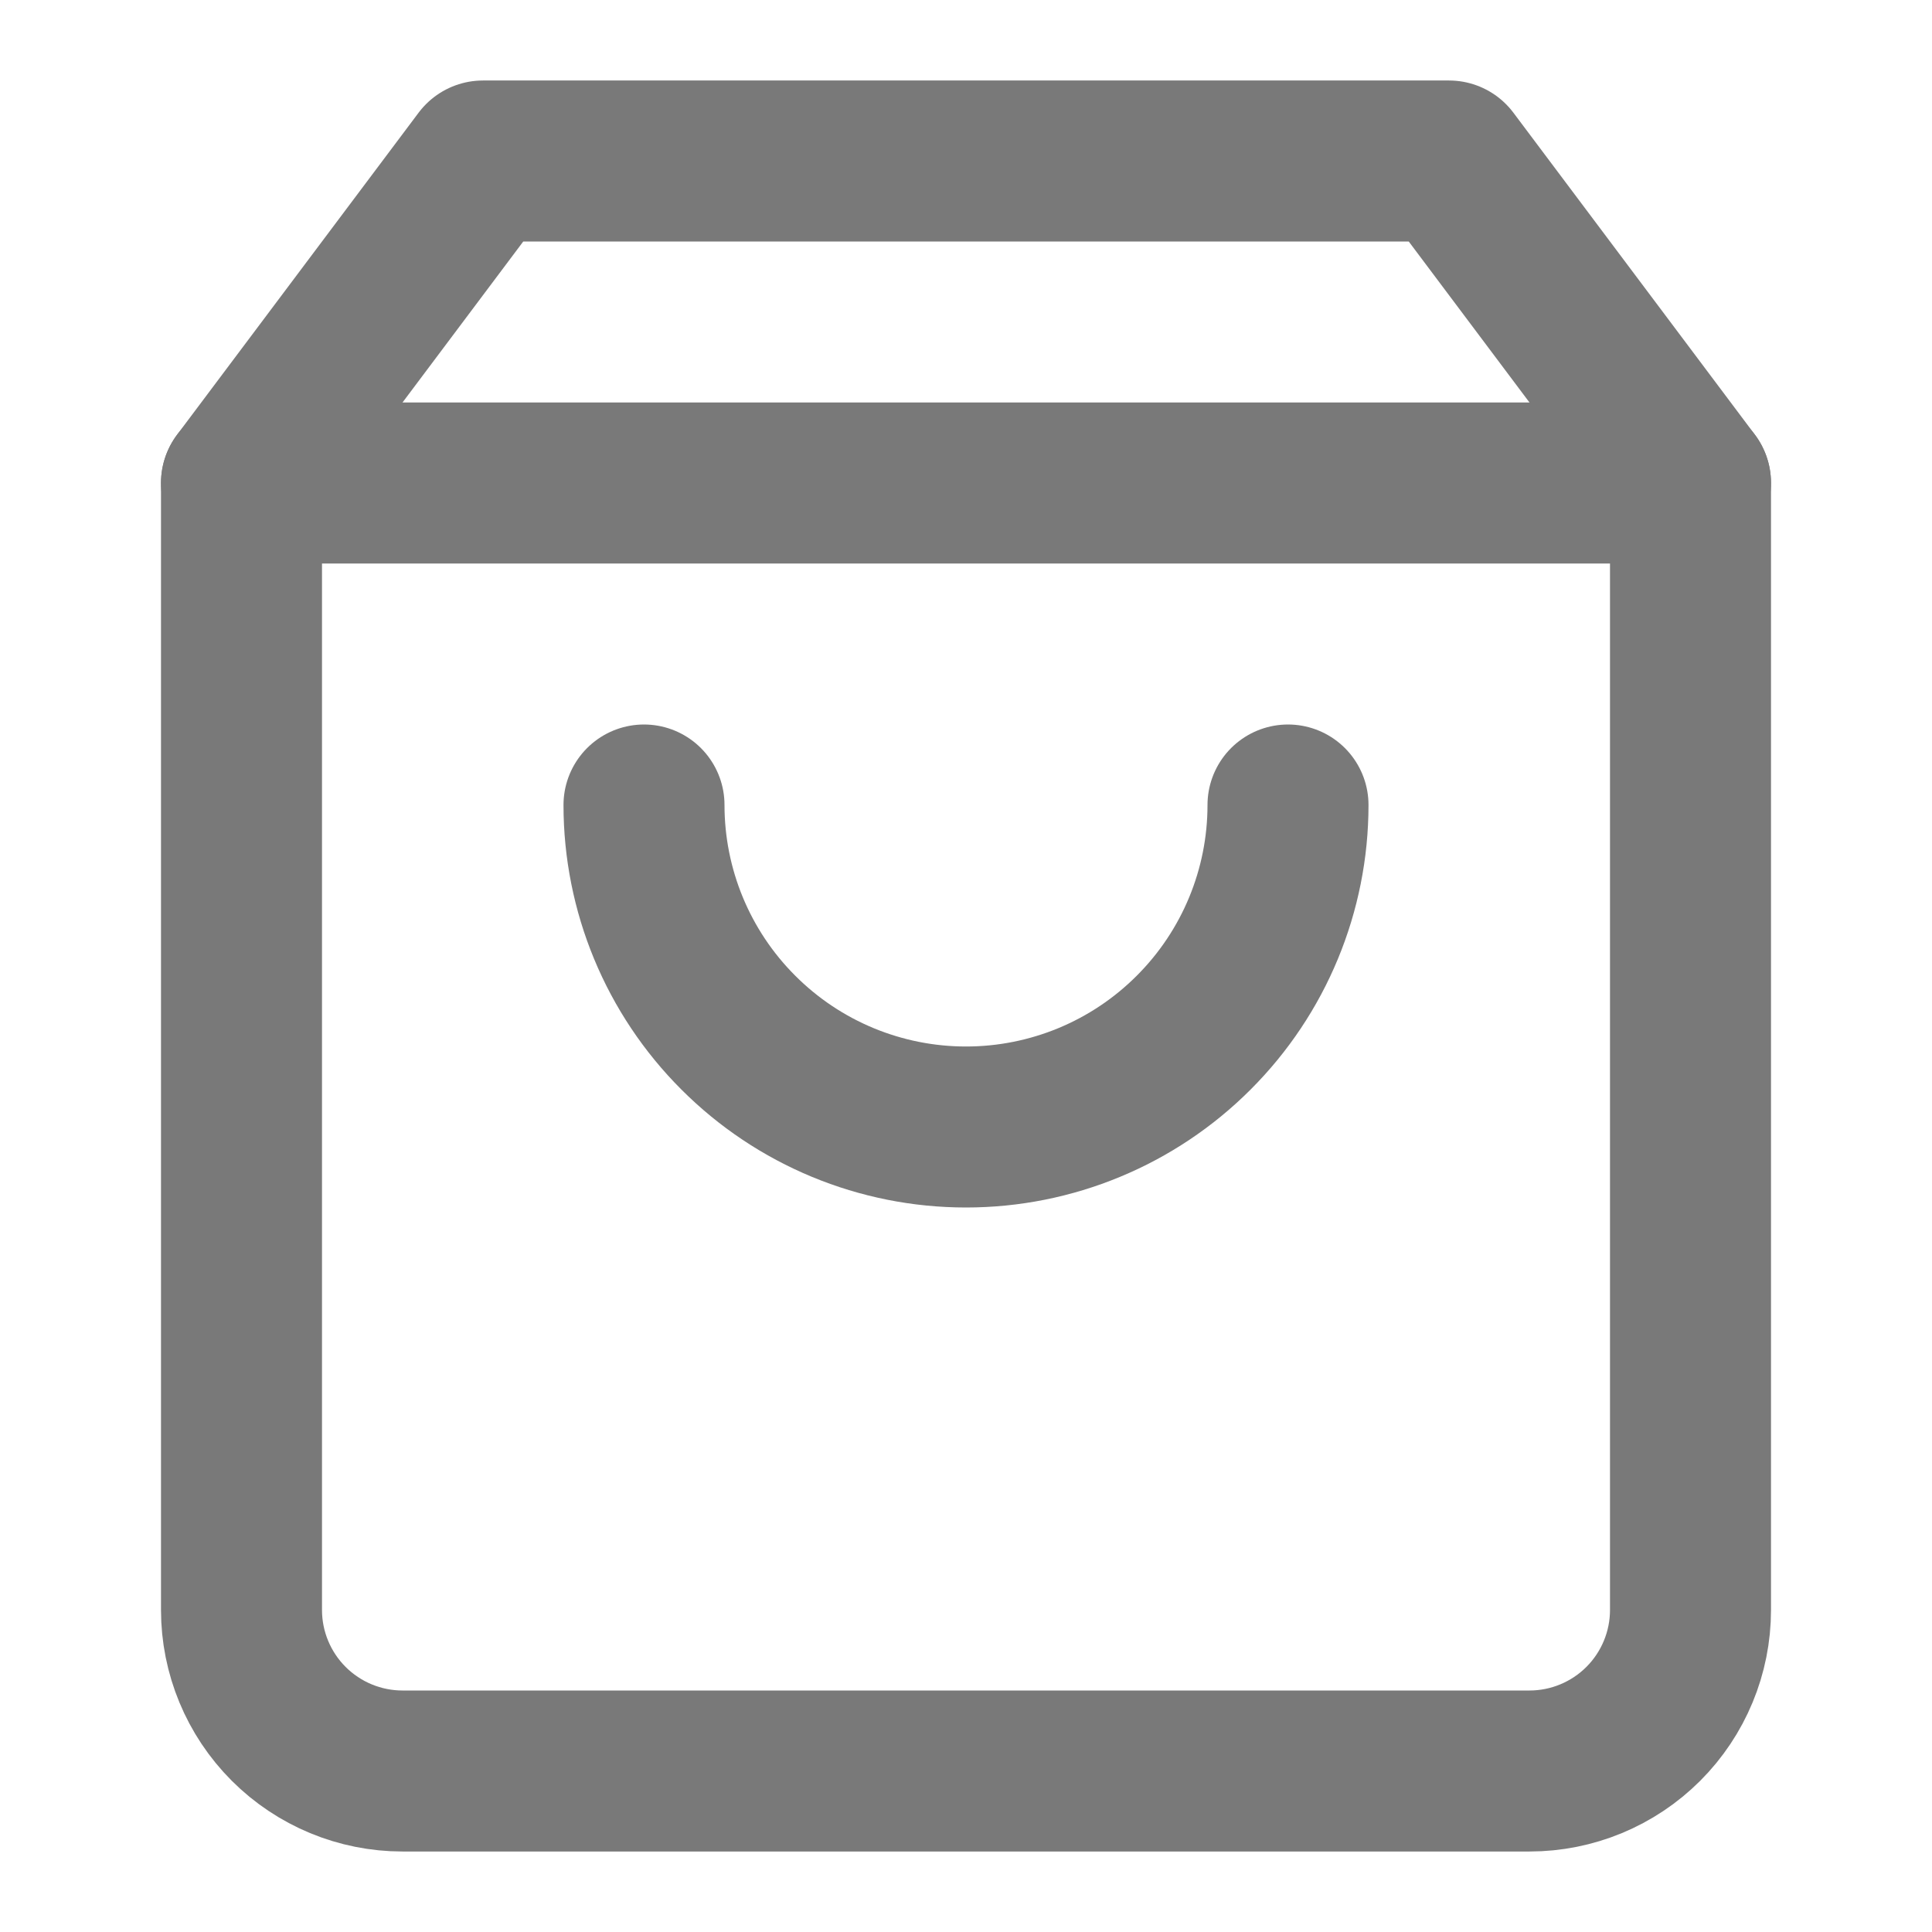
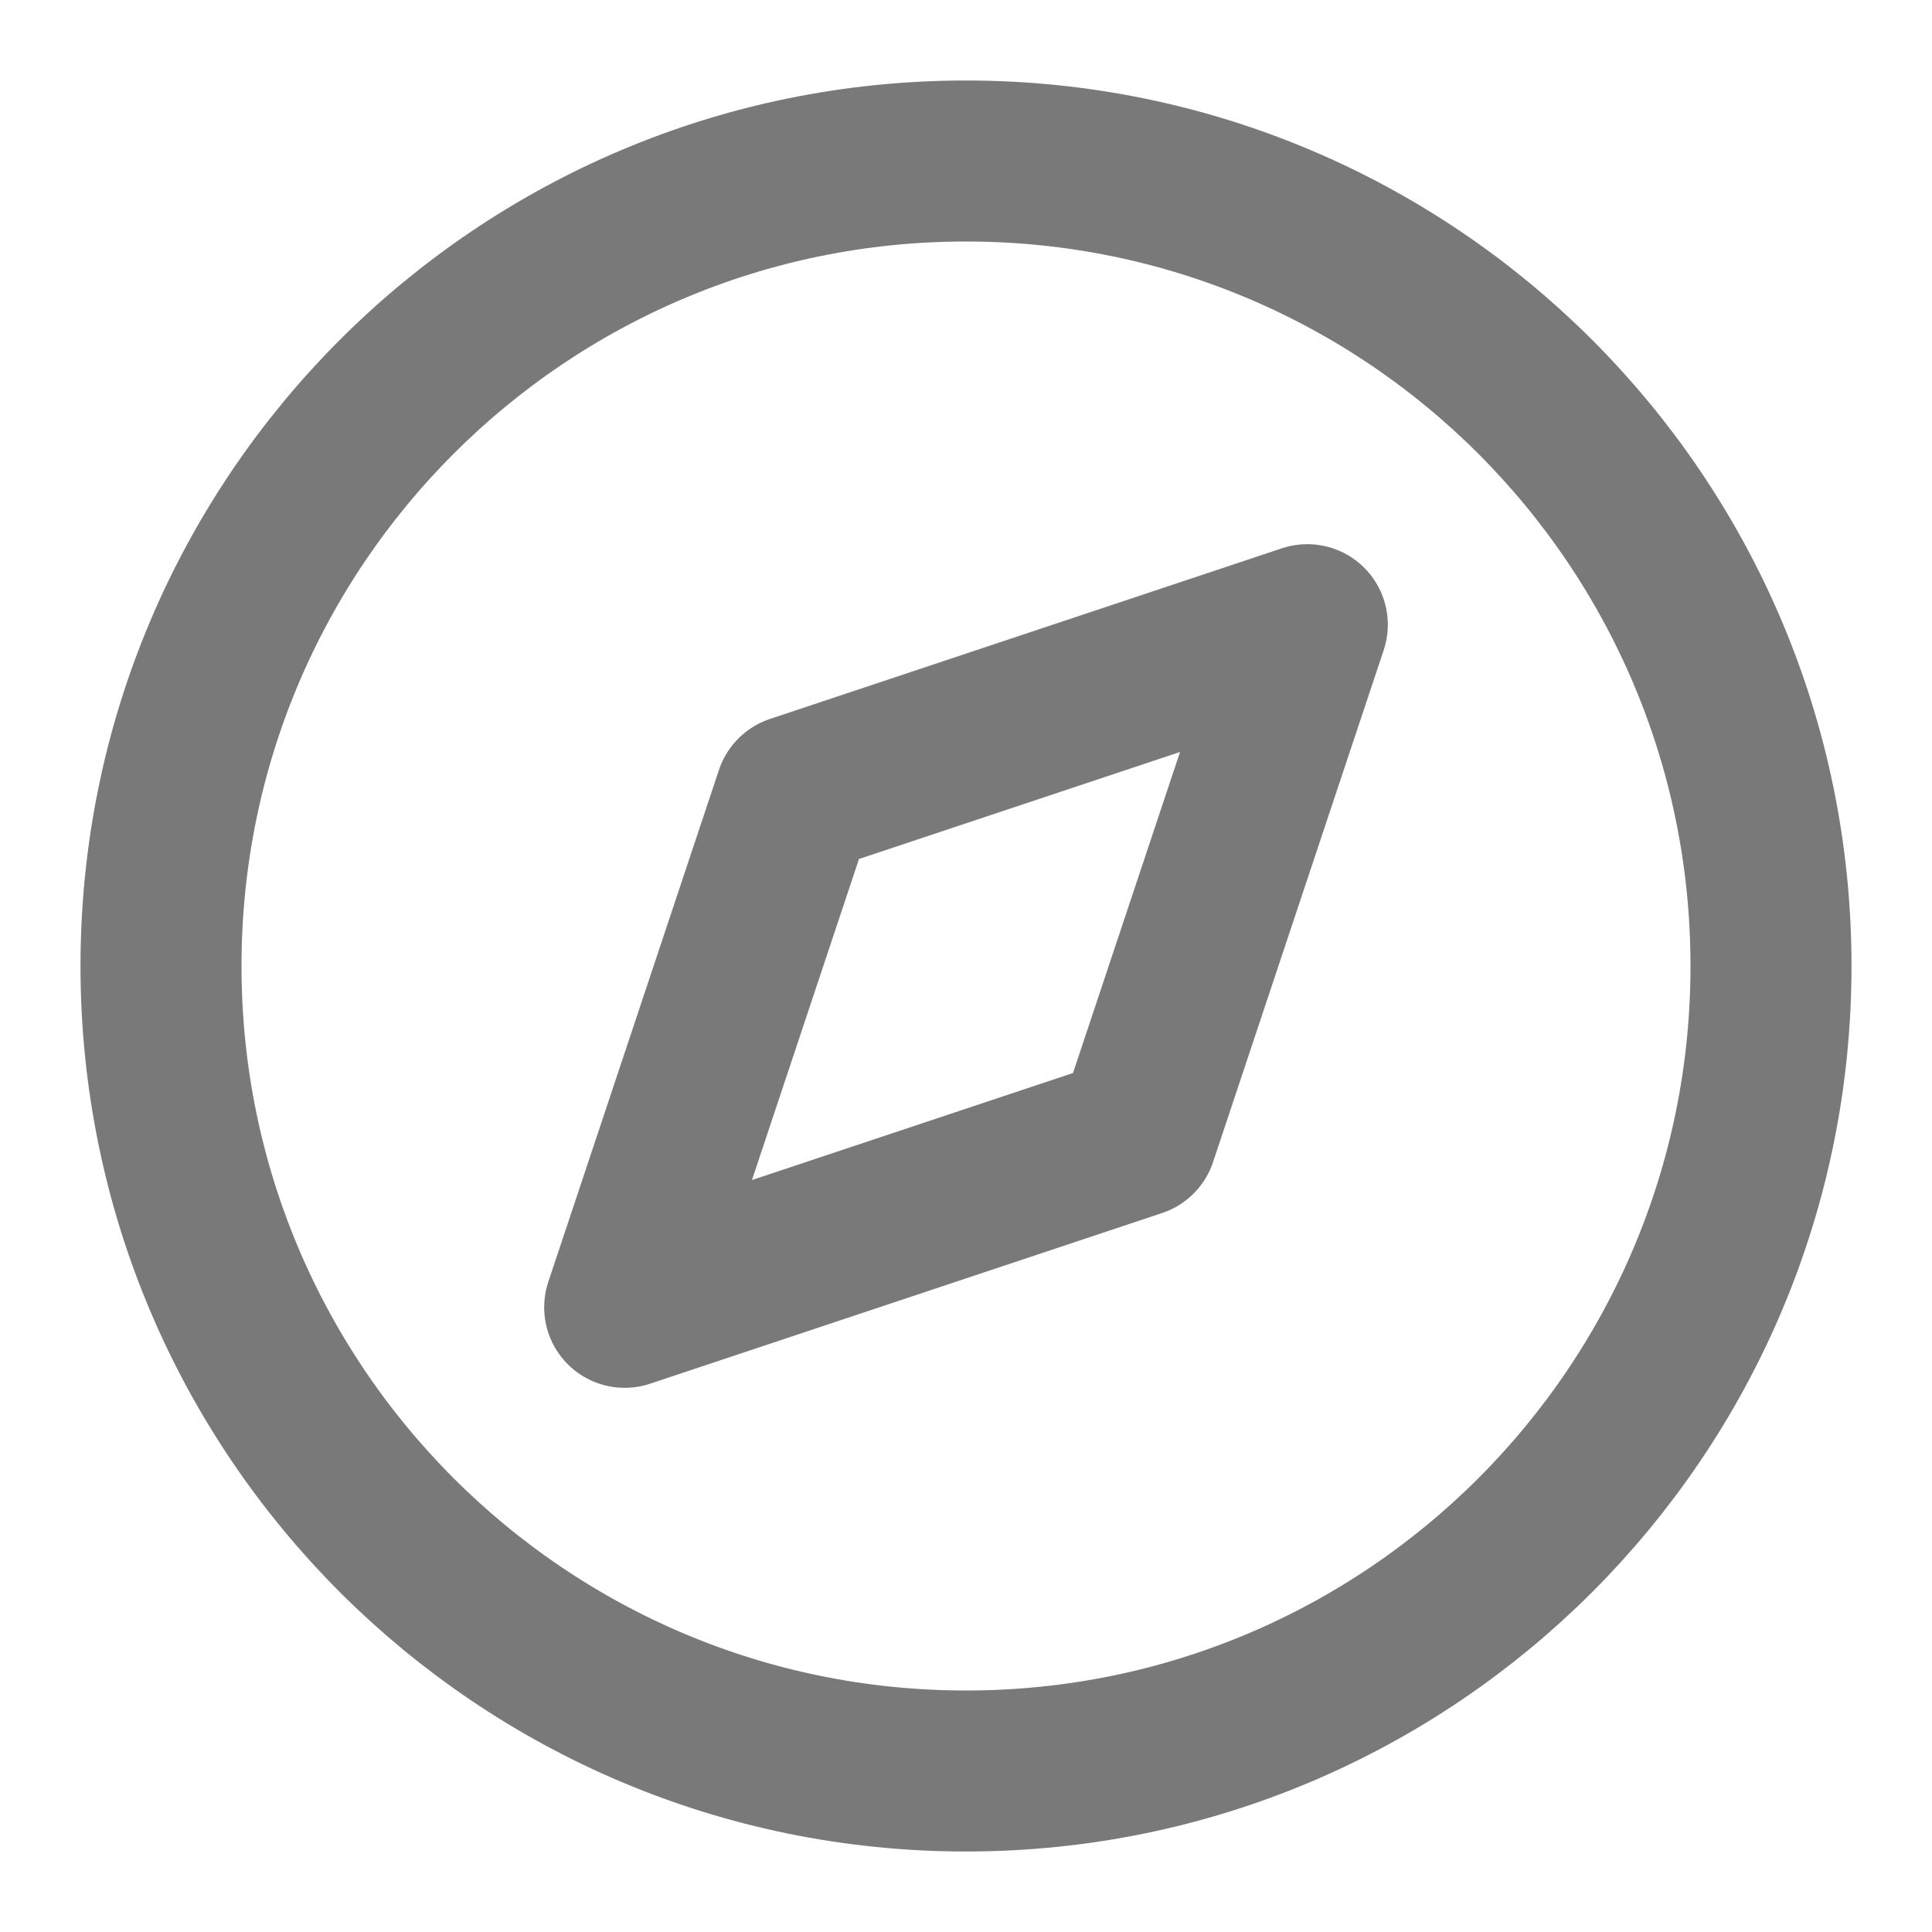
<svg xmlns="http://www.w3.org/2000/svg" width="24" height="24" viewBox="0 0 24 24" fill="none">
-   <path d="M6 2L3 6V20C3 20.53 3.211 21.039 3.586 21.414C3.961 21.789 4.47 22 5 22H19C19.53 22 20.039 21.789 20.414 21.414C20.789 21.039 21 20.53 21 20V6L18 2H6Z" stroke="#797979" stroke-width="2" stroke-linecap="round" stroke-linejoin="round" />
-   <path d="M3 6H21" stroke="#797979" stroke-width="2" stroke-linecap="round" stroke-linejoin="round" />
-   <path d="M16 10C16 11.061 15.579 12.078 14.828 12.828C14.078 13.579 13.061 14 12 14C10.939 14 9.922 13.579 9.172 12.828C8.421 12.078 8 11.061 8 10" stroke="#797979" stroke-width="2" stroke-linecap="round" stroke-linejoin="round" />
+   <path d="M12 22C17.523 22 22 17.523 22 12C22 6.477 17.523 2 12 2C6.477 2 2 6.477 2 12C2 17.523 6.477 22 12 22Z" stroke="#797979" stroke-width="2" stroke-linecap="round" stroke-linejoin="round" />
+   <path d="M16.24 7.76L14.12 14.12L7.76 16.24L9.88 9.88L16.24 7.76Z" stroke="#797979" stroke-width="2" stroke-linecap="round" stroke-linejoin="round" />
</svg>
